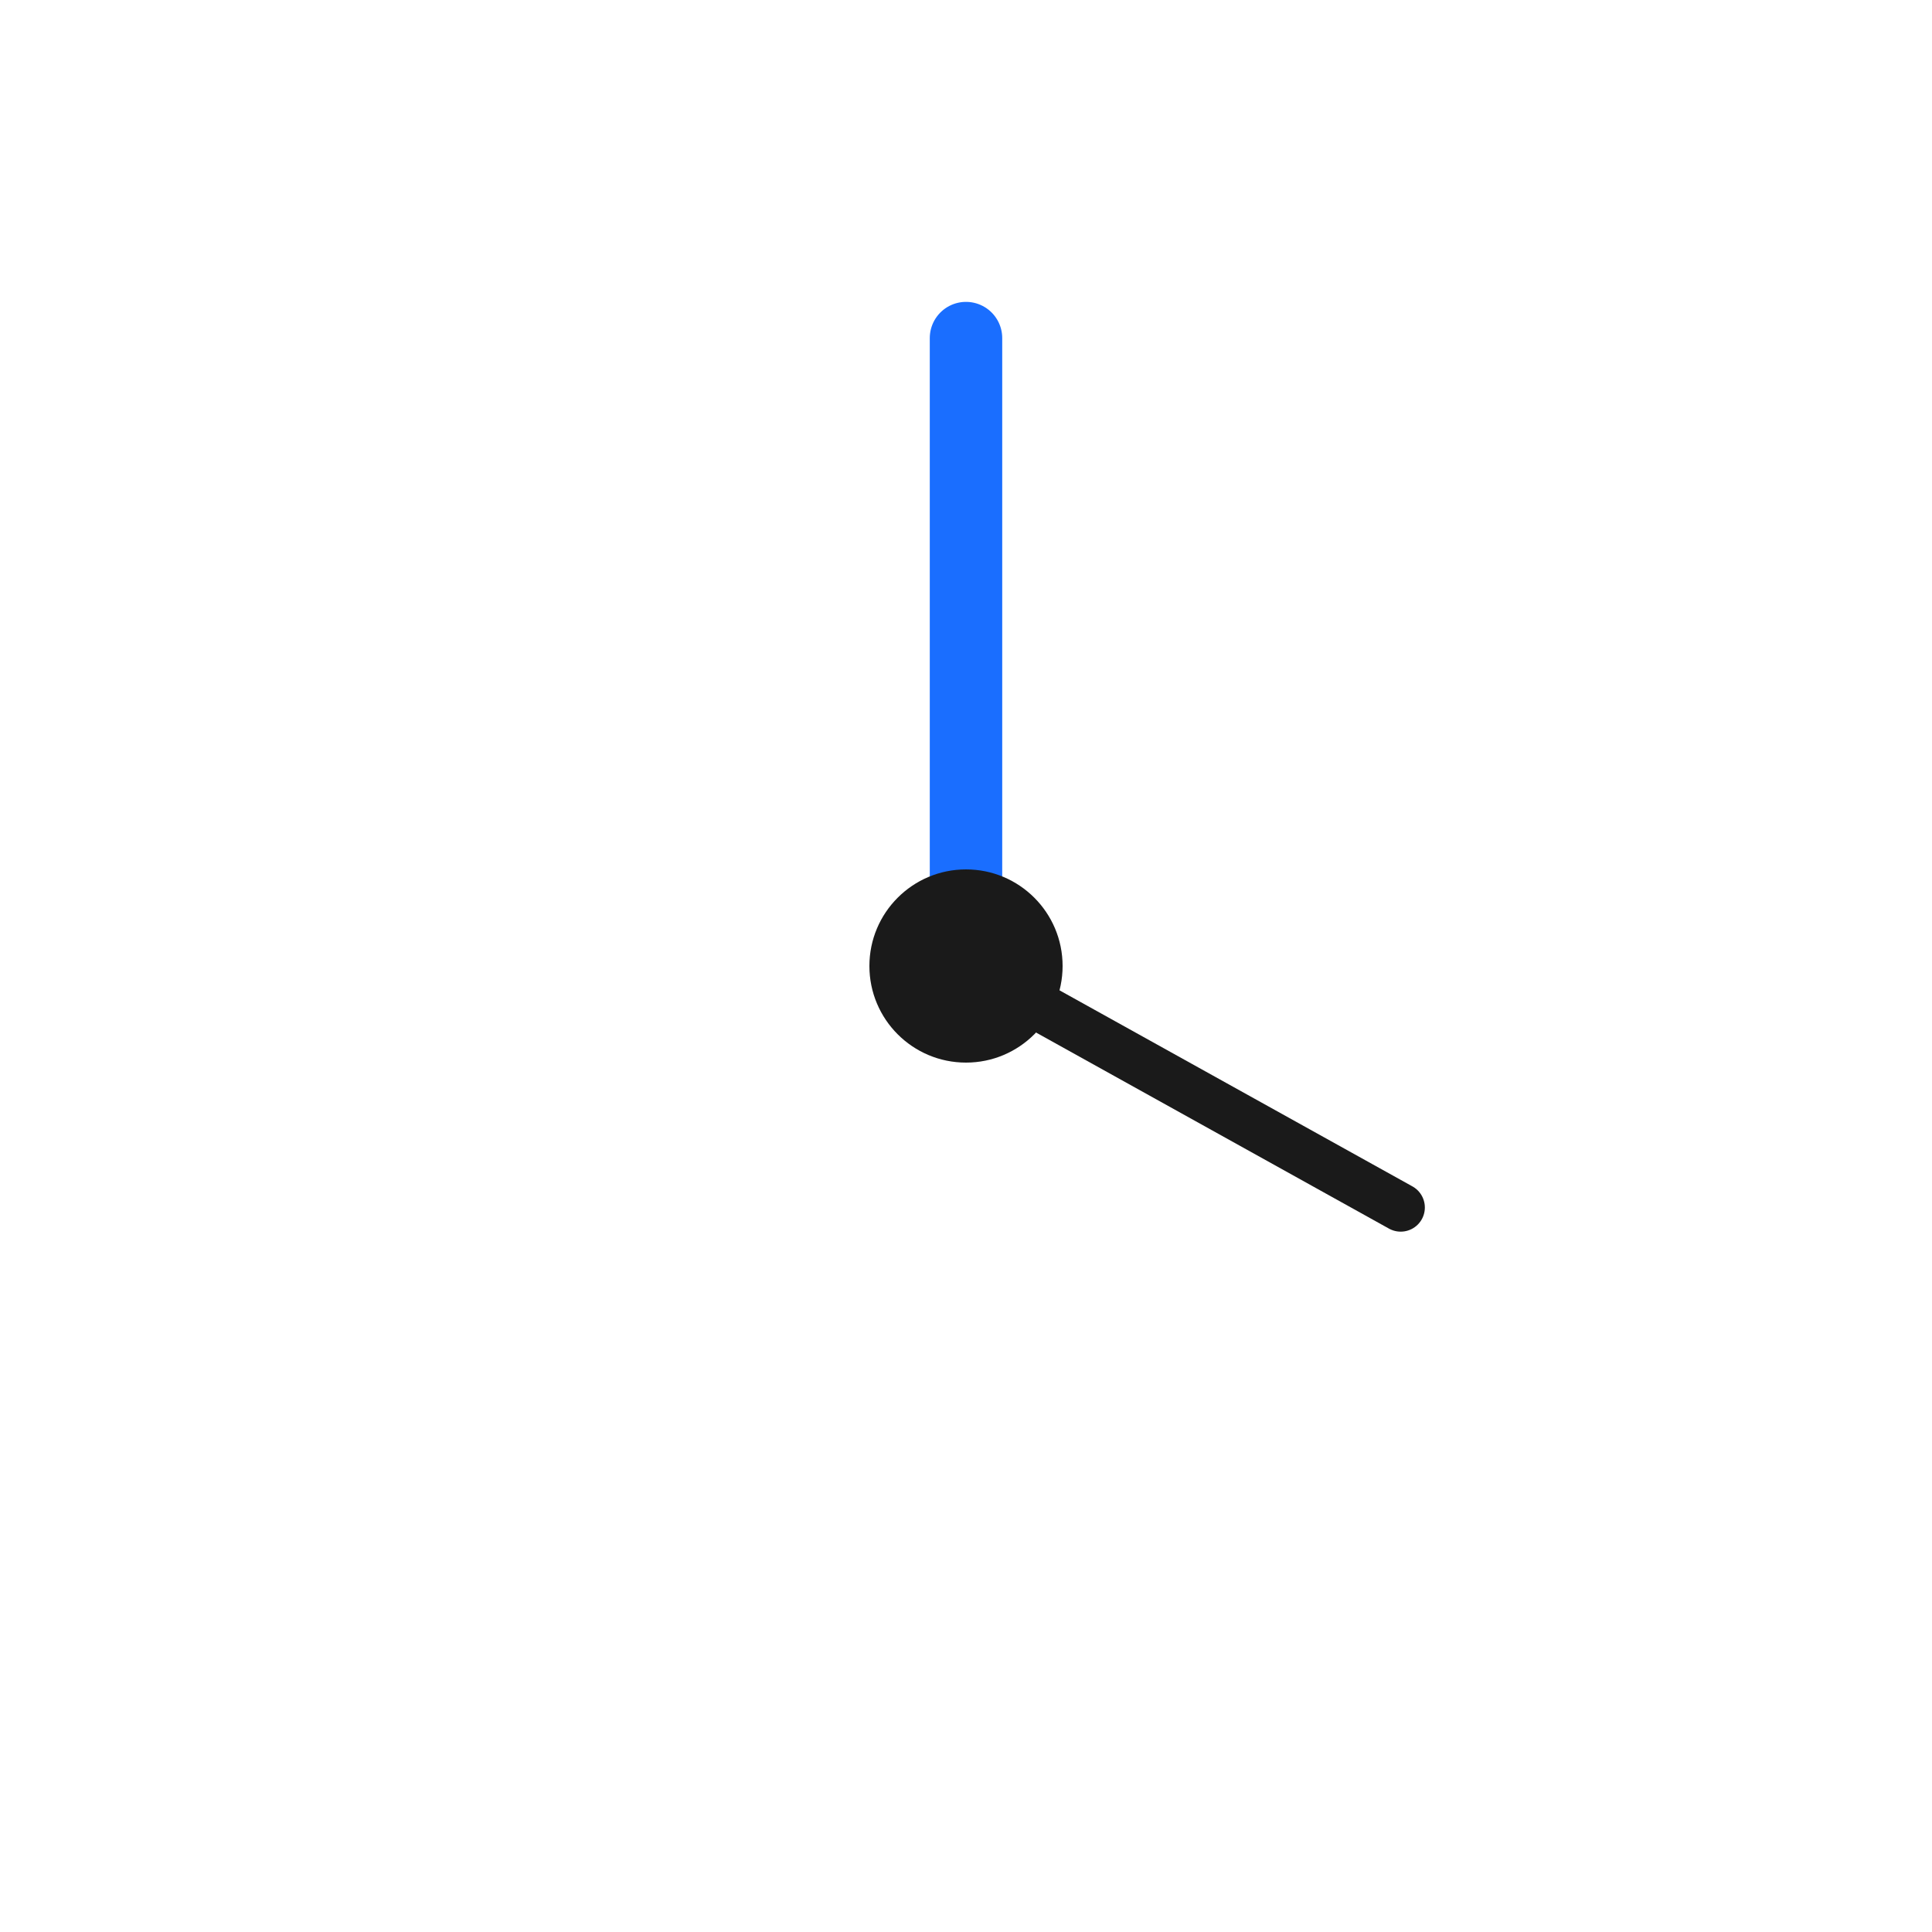
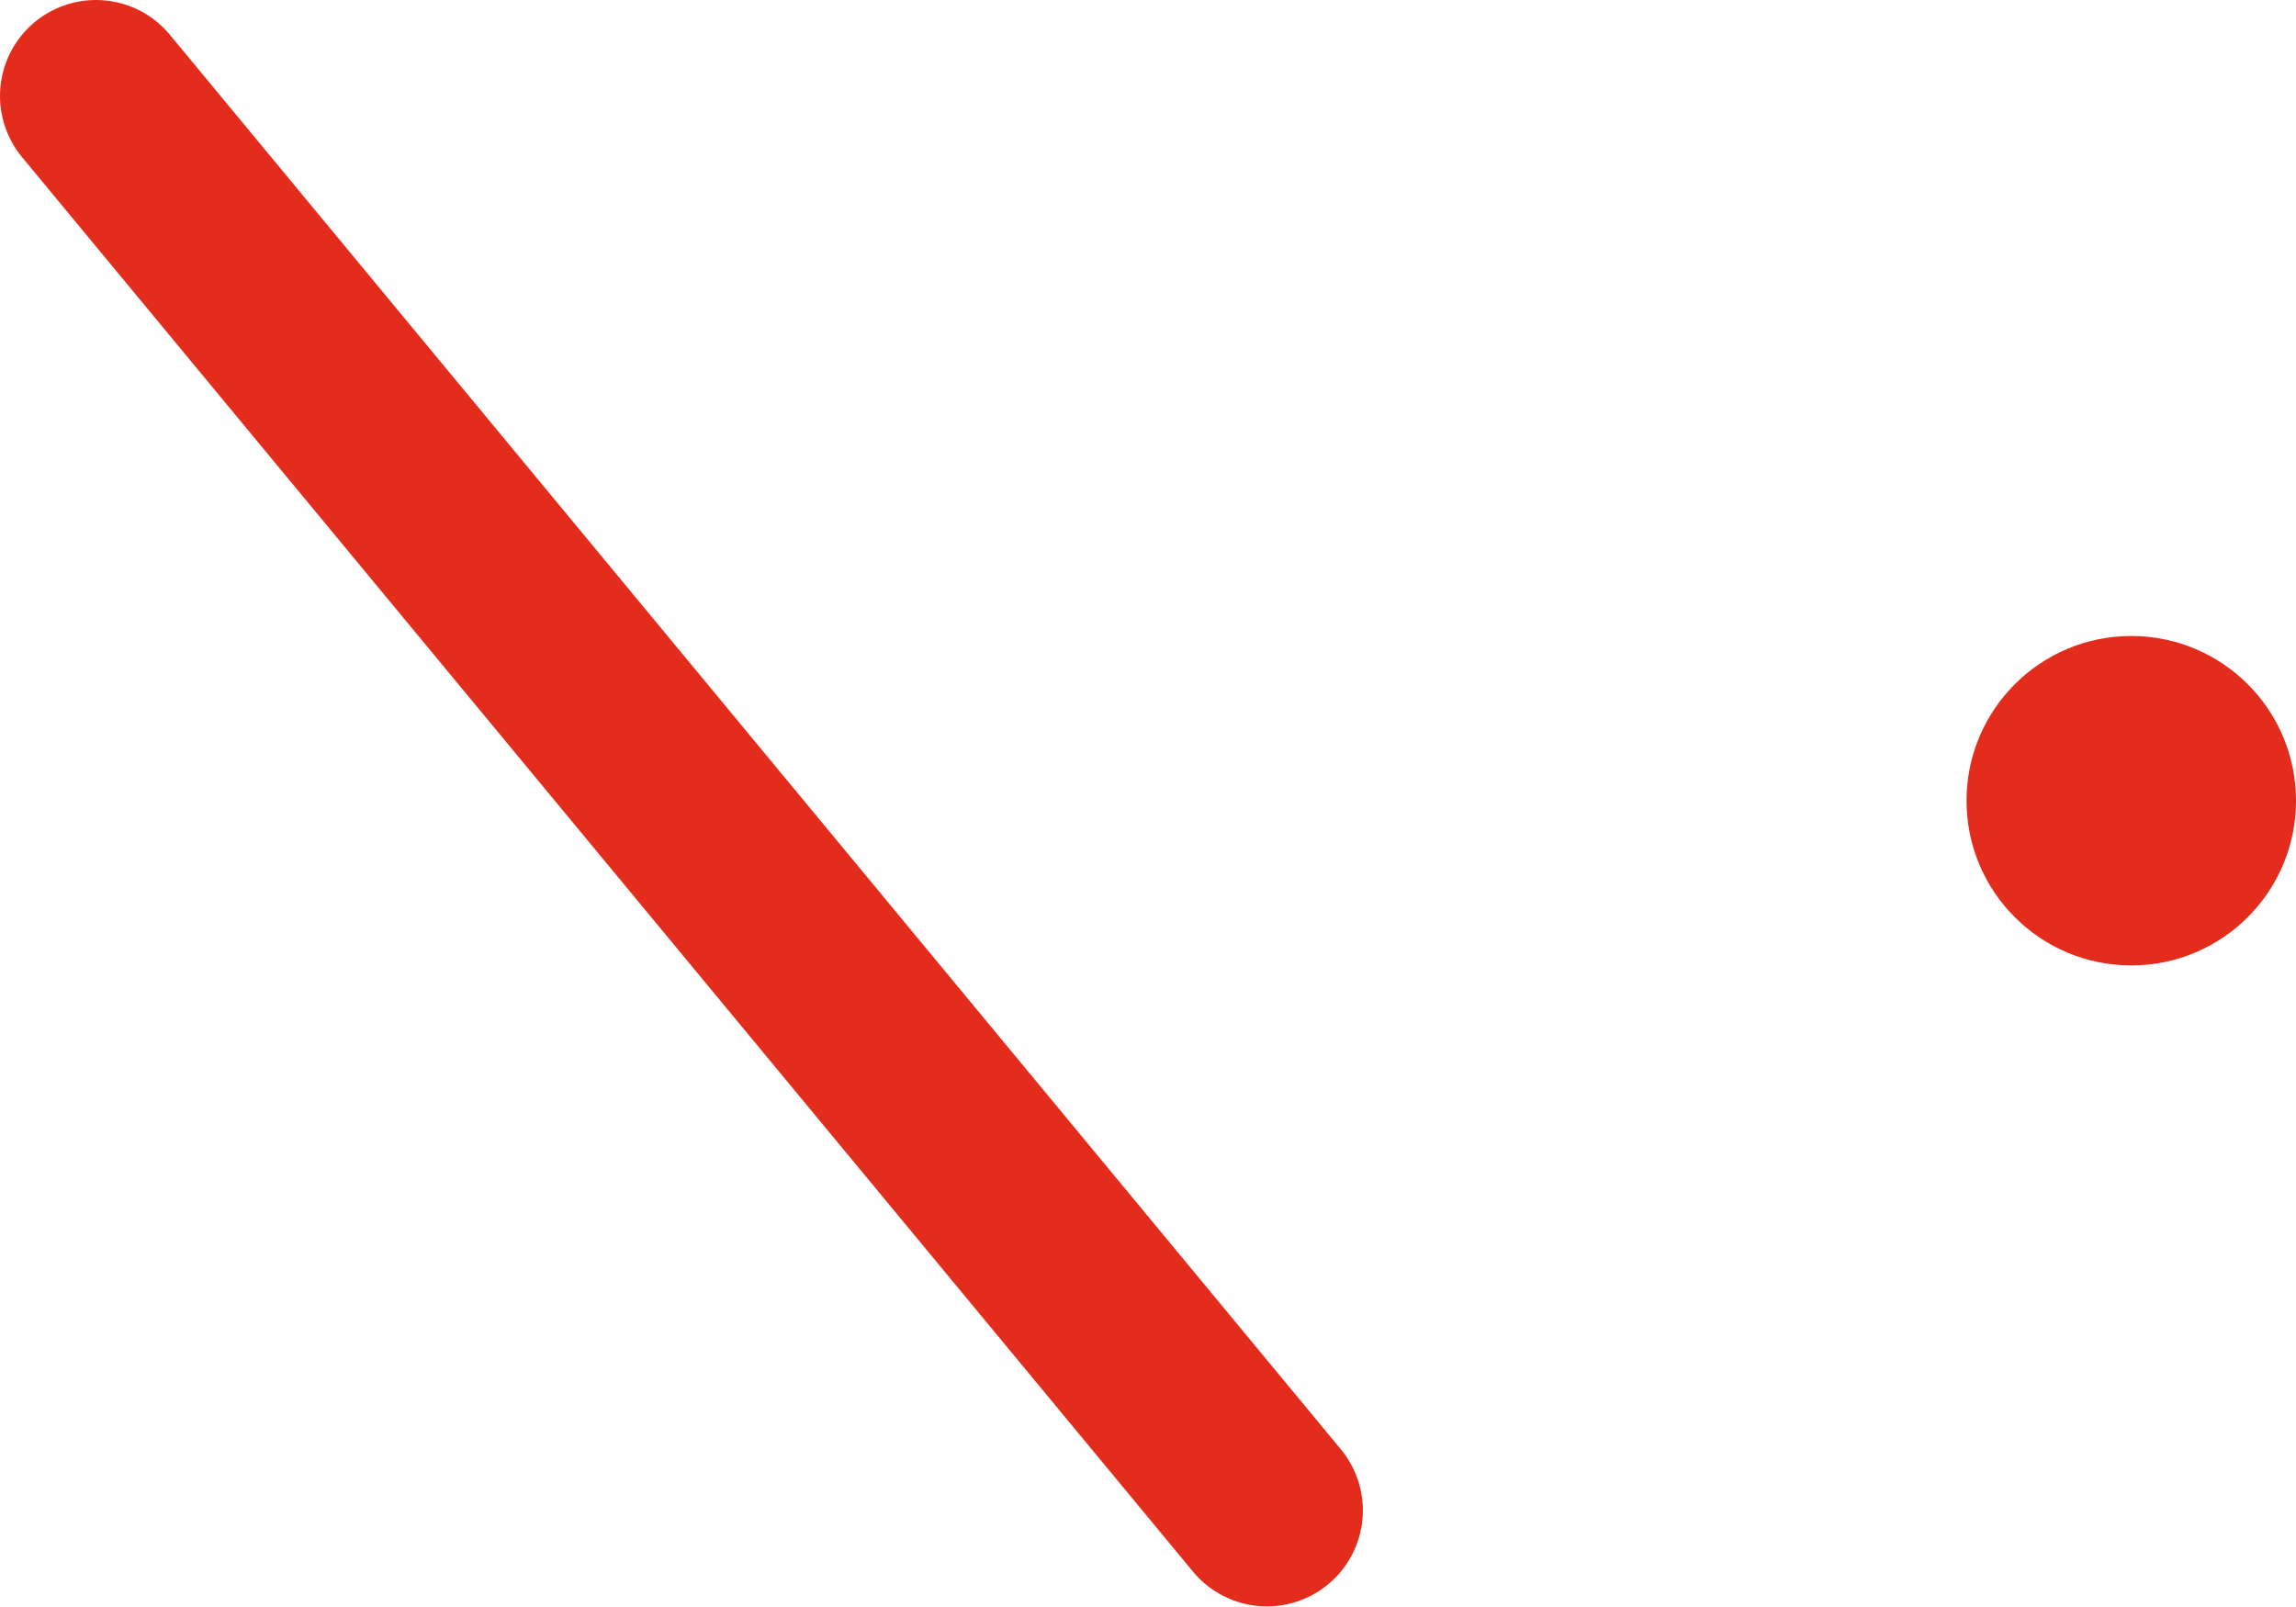
- <svg xmlns="http://www.w3.org/2000/svg" viewBox="0 0 80 80" fill="none">
-   <line x1="40" y1="40" x2="40" y2="14" stroke="#1A6EFF" stroke-width="3" stroke-linecap="round" />
-   <line x1="40" y1="40" x2="58" y2="50" stroke="#1A1A1A" stroke-width="2" stroke-linecap="round" />
-   <circle cx="40" cy="40" r="4" fill="#1A1A1A" />
+ <svg xmlns="http://www.w3.org/2000/svg" id="b" data-name="Capa 2" viewBox="0 0 1196.33 837.11">
+   <defs>
+     <style>
+       .d {
+         fill: #e42c1d;
+       }
+ 
+       .e {
+         fill: none;
+         stroke: #e42c1d;
+         stroke-linecap: round;
+         stroke-miterlimit: 10;
+         stroke-width: 100px;
+       }
+     </style>
+   </defs>
+   <g id="c" data-name="Capa 1">
+     <g>
+       <line class="e" x1="50" y1="50" x2="660.12" y2="787.11" />
+       <circle class="d" cx="1110.5" cy="417.26" r="85.84" />
+     </g>
+   </g>
</svg>
